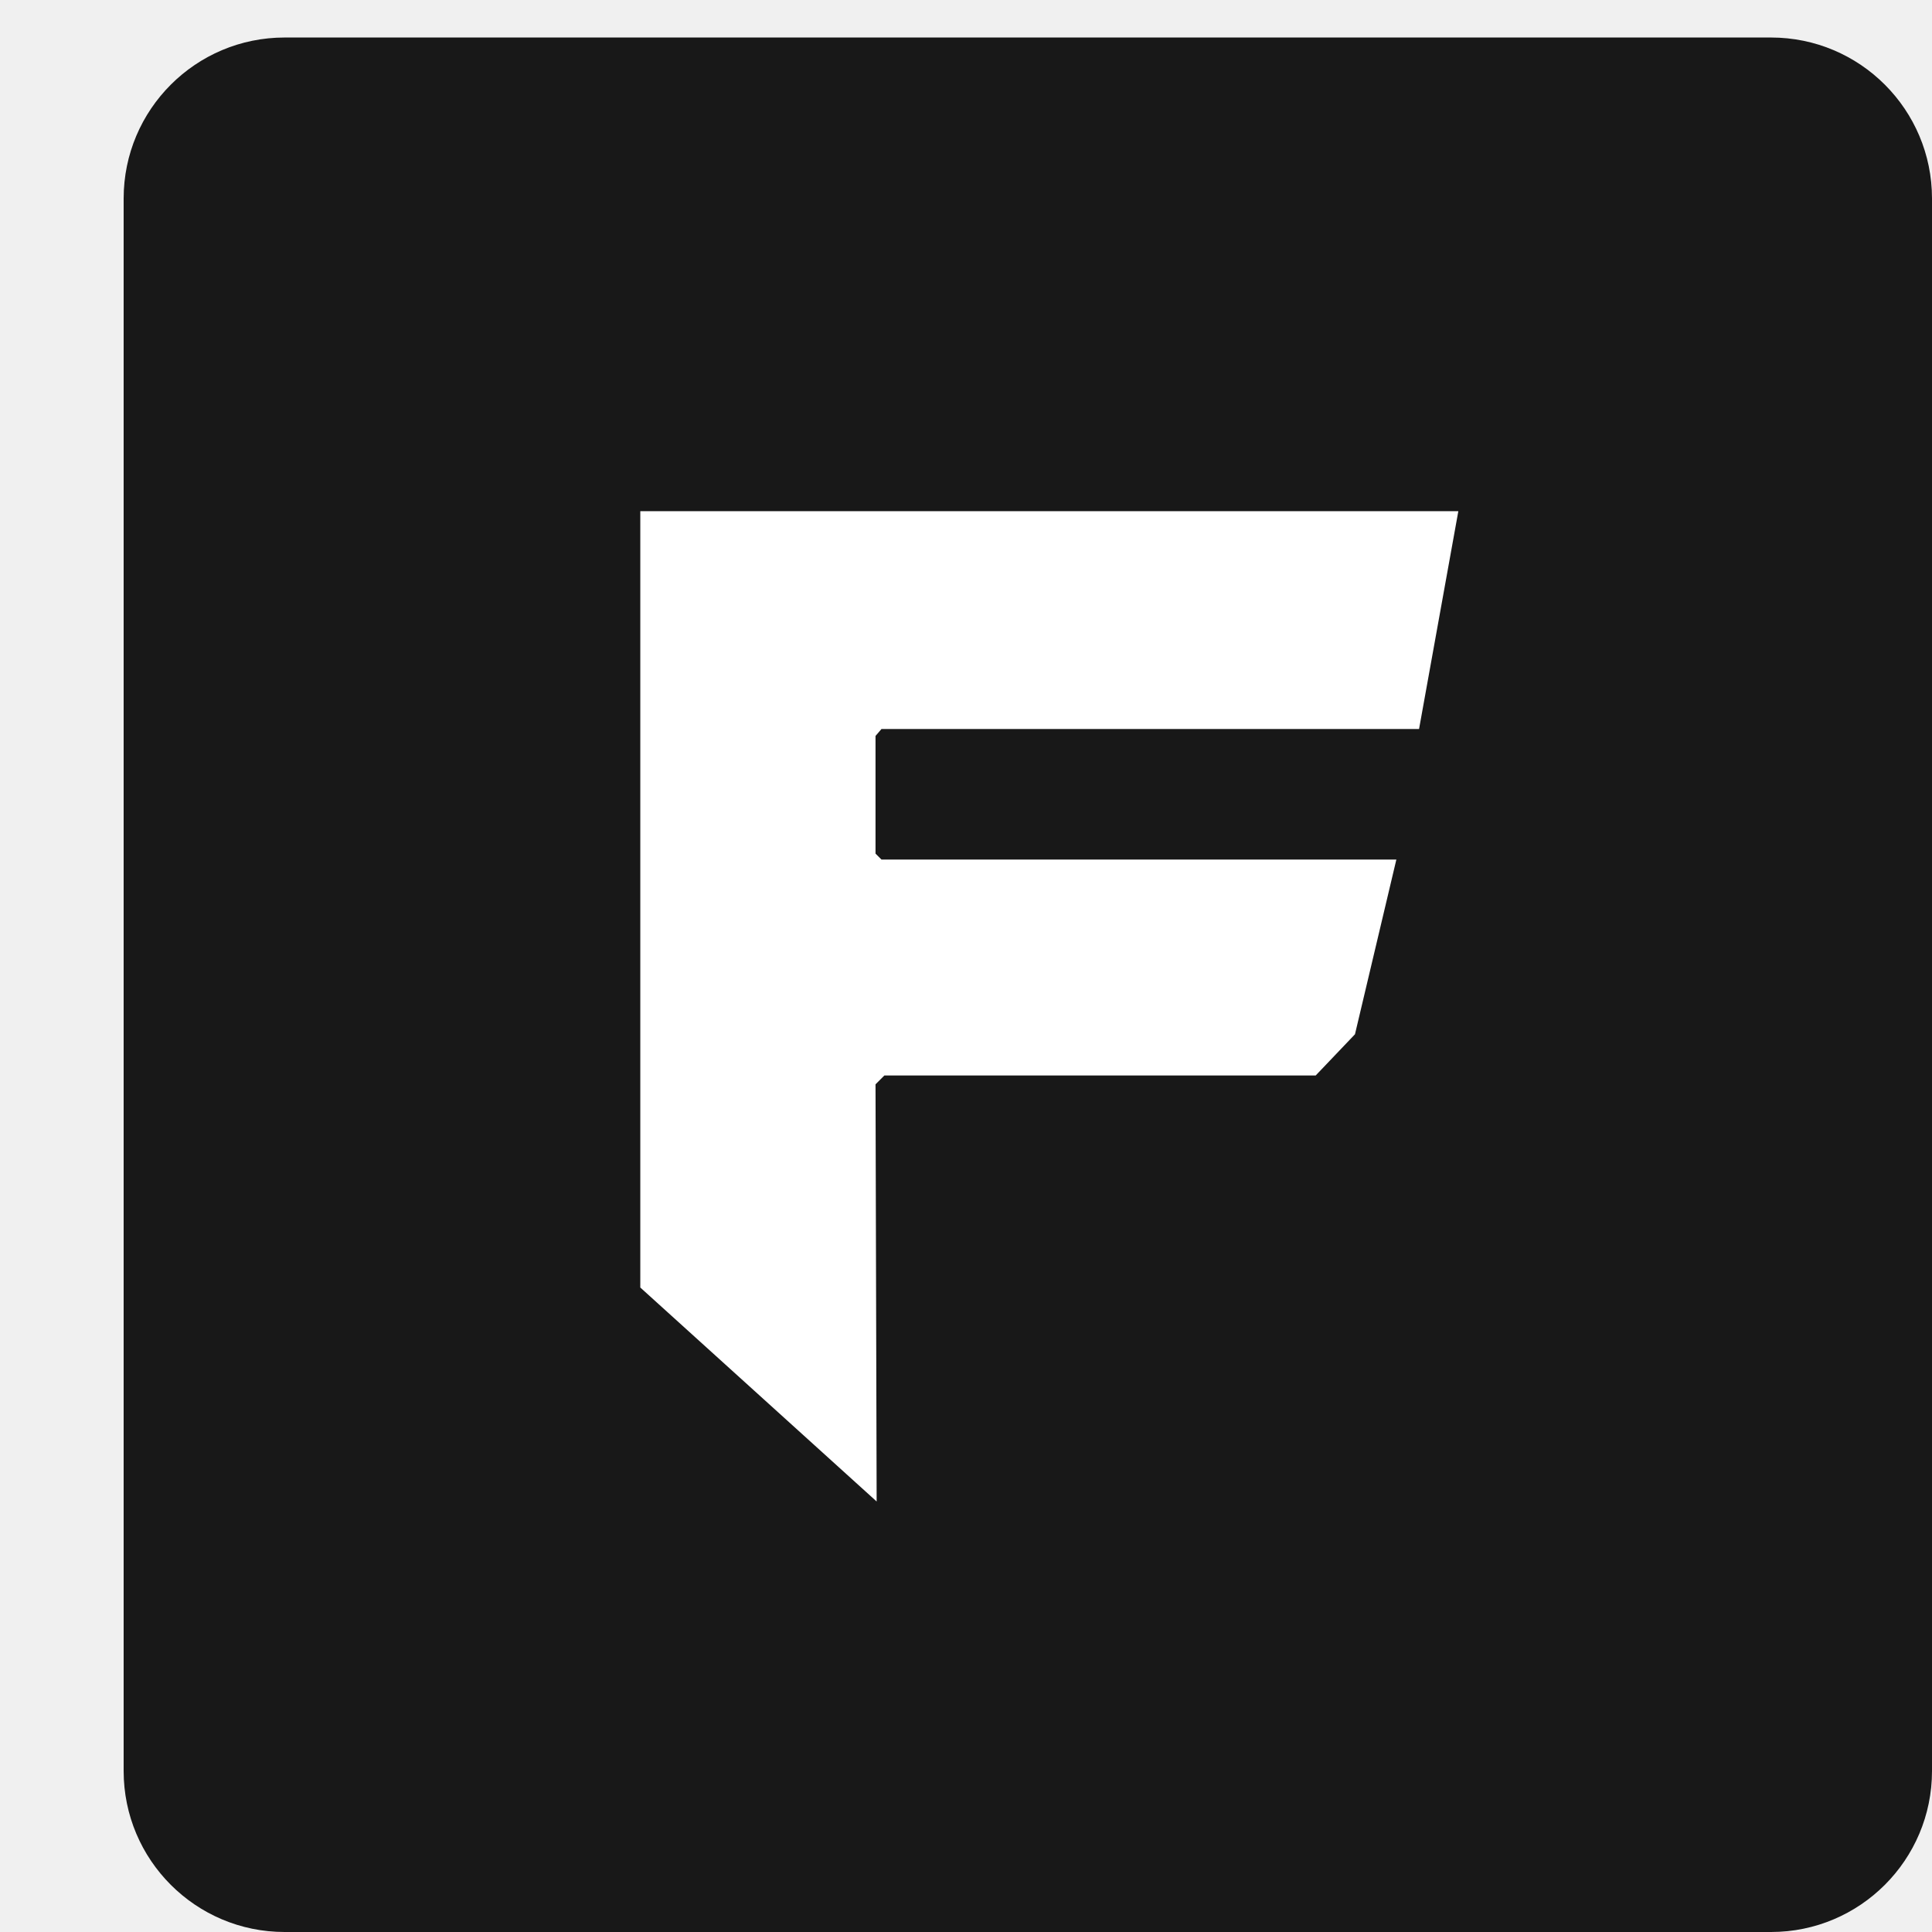
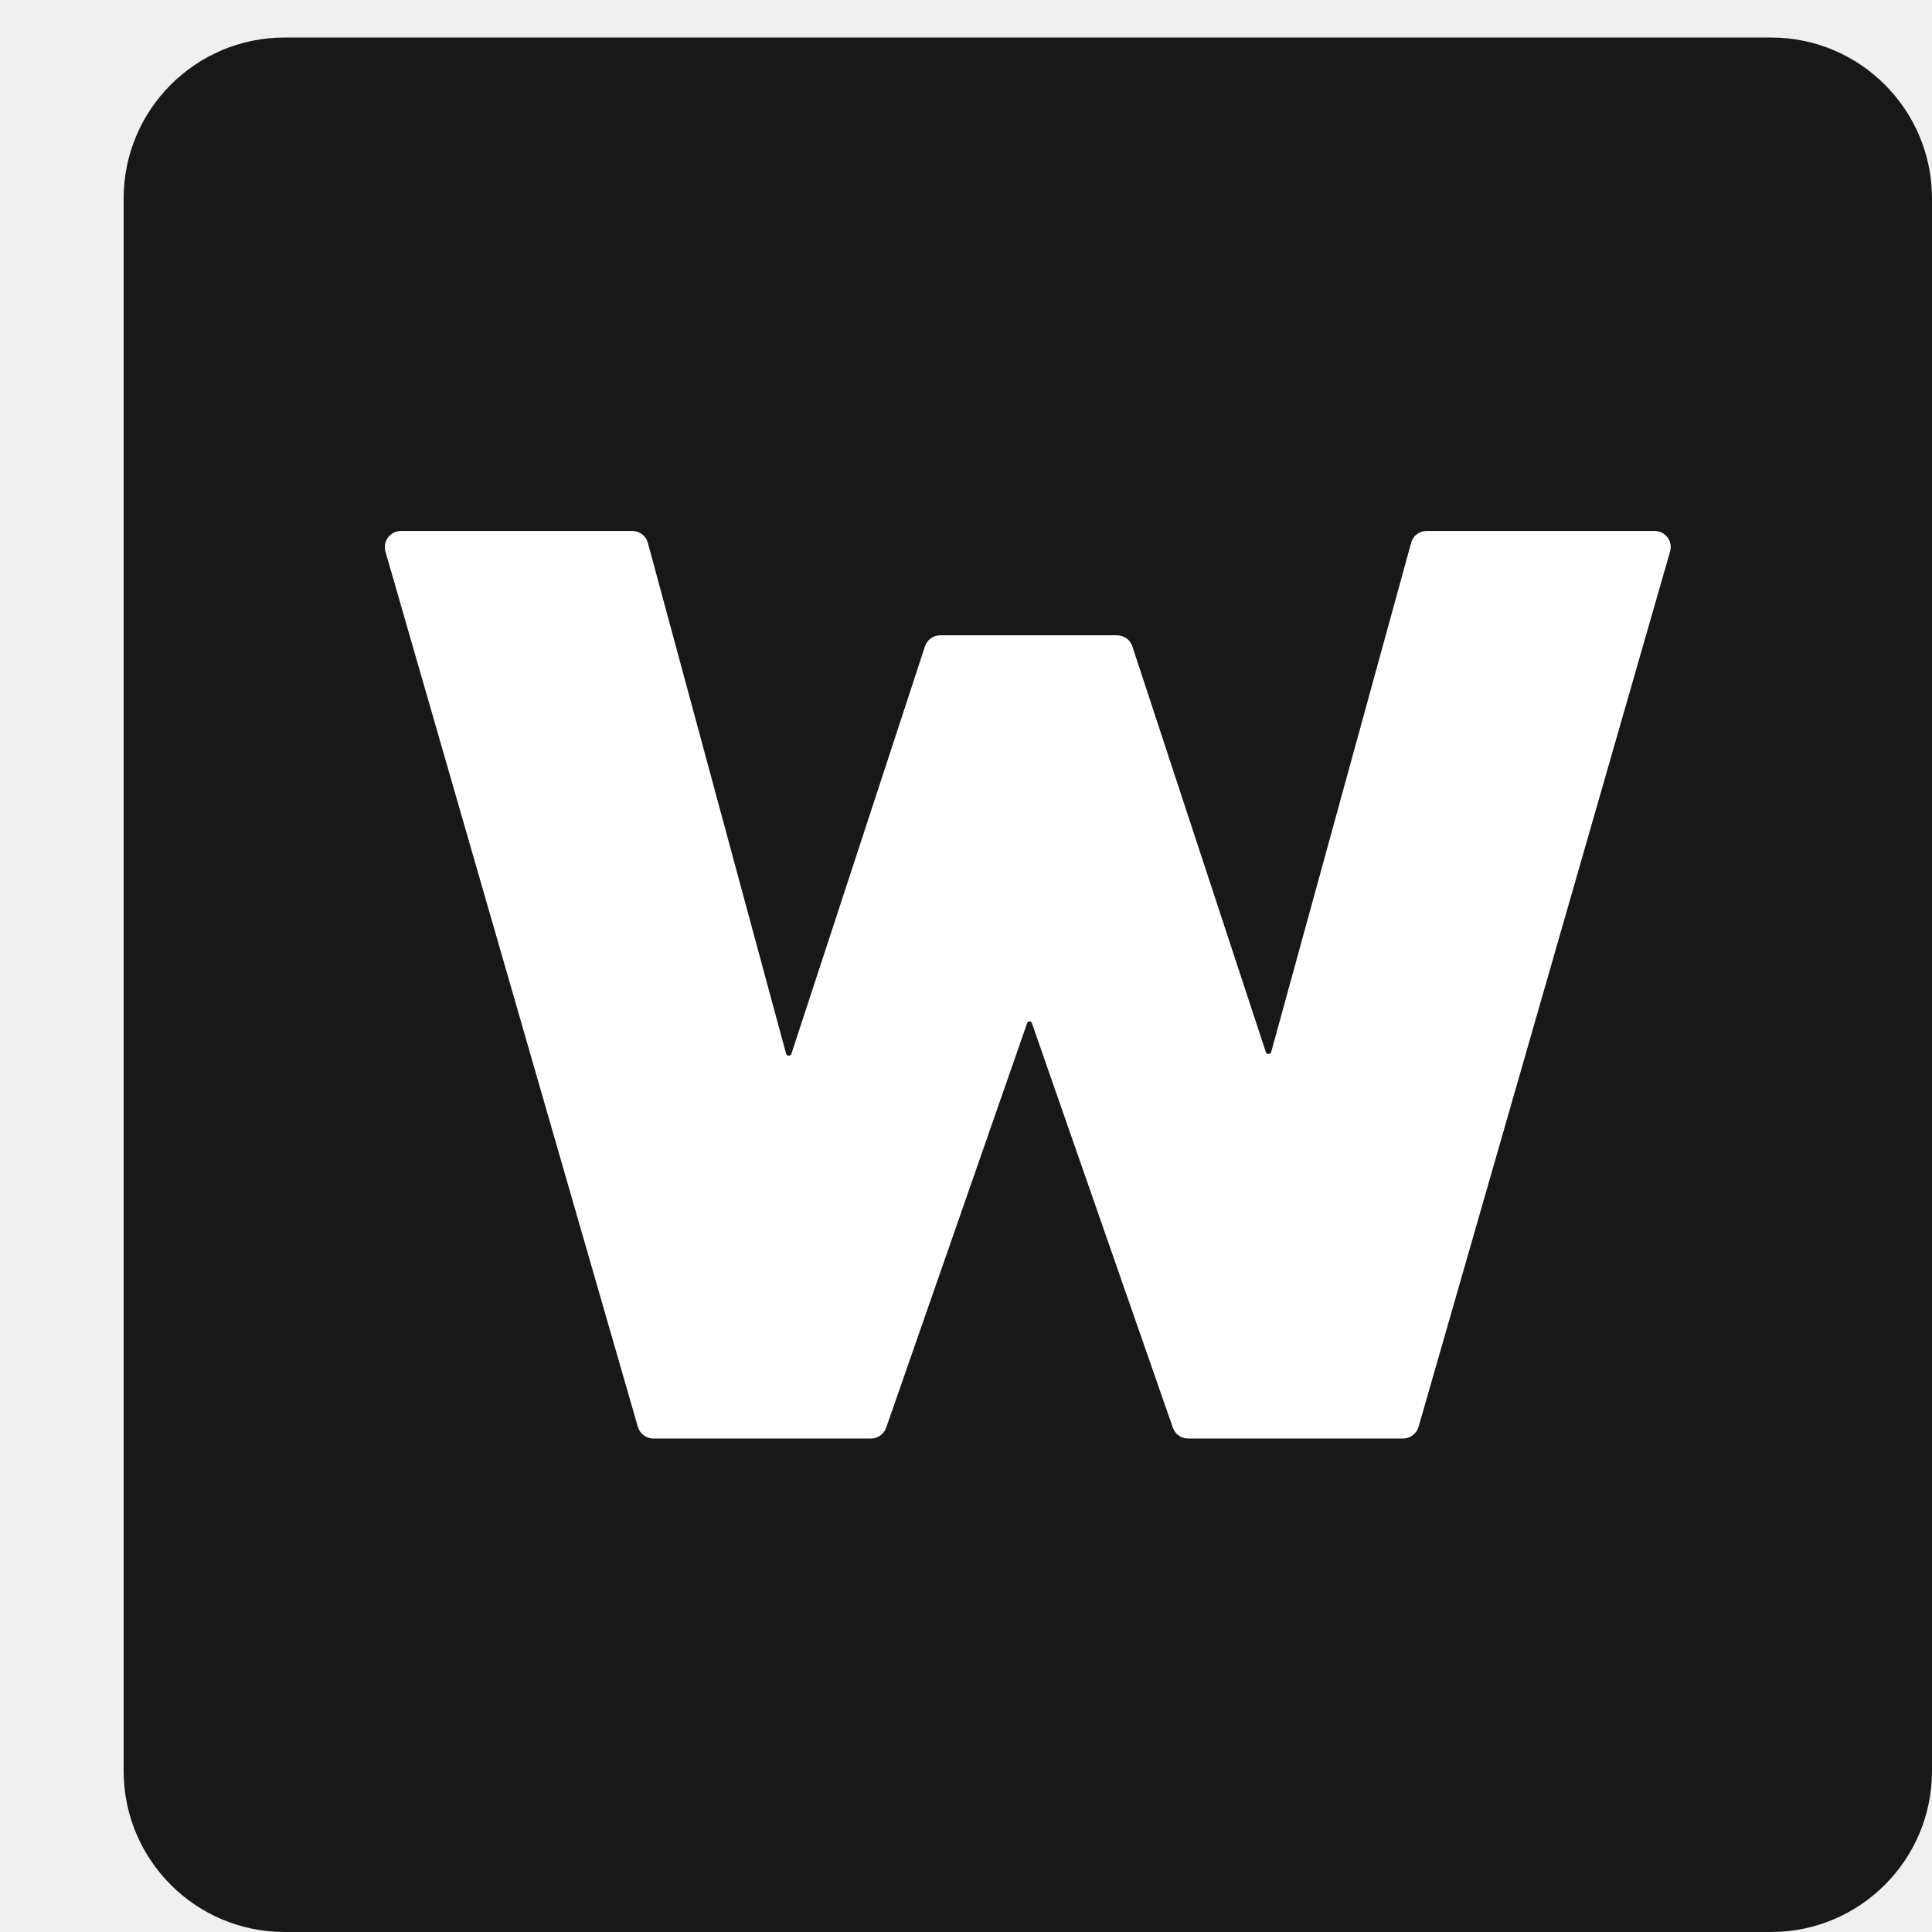
<svg xmlns="http://www.w3.org/2000/svg" width="12" height="12" viewBox="0 0 12 12" fill="none">
  <rect x="0.768" y="0.233" width="11.232" height="11.767" rx="1" fill="black" fill-opacity="0.9" />
-   <path d="M3.977 7.997L5.445 9.326L5.438 6.735L5.493 6.68H8.172L8.416 6.424L8.673 5.339H5.475L5.438 5.302V4.571L5.475 4.528H8.814L9.058 3.175H3.977V7.997Z" fill="white" />
+   <path d="M3.962 8.863C3.974 8.905 4.014 8.935 4.058 8.935H5.41C5.452 8.935 5.49 8.908 5.504 8.868L6.38 6.354C6.382 6.348 6.388 6.344 6.394 6.344V6.344C6.401 6.344 6.406 6.348 6.409 6.354L7.285 8.868C7.299 8.908 7.337 8.935 7.379 8.935H8.715C8.759 8.935 8.799 8.905 8.811 8.862L10.373 3.426C10.392 3.362 10.344 3.298 10.277 3.298H8.861C8.816 3.298 8.776 3.328 8.765 3.371L7.896 6.533C7.894 6.541 7.887 6.547 7.879 6.547V6.547C7.871 6.547 7.864 6.542 7.862 6.534L7.033 4.014C7.02 3.973 6.981 3.946 6.938 3.946H5.84C5.797 3.946 5.759 3.973 5.745 4.015L4.916 6.544C4.914 6.552 4.907 6.557 4.899 6.557V6.557C4.891 6.557 4.884 6.551 4.882 6.543L4.024 3.372C4.012 3.328 3.973 3.298 3.928 3.298H2.49C2.424 3.298 2.376 3.362 2.394 3.426L3.962 8.863Z" fill="white" />
</svg>
